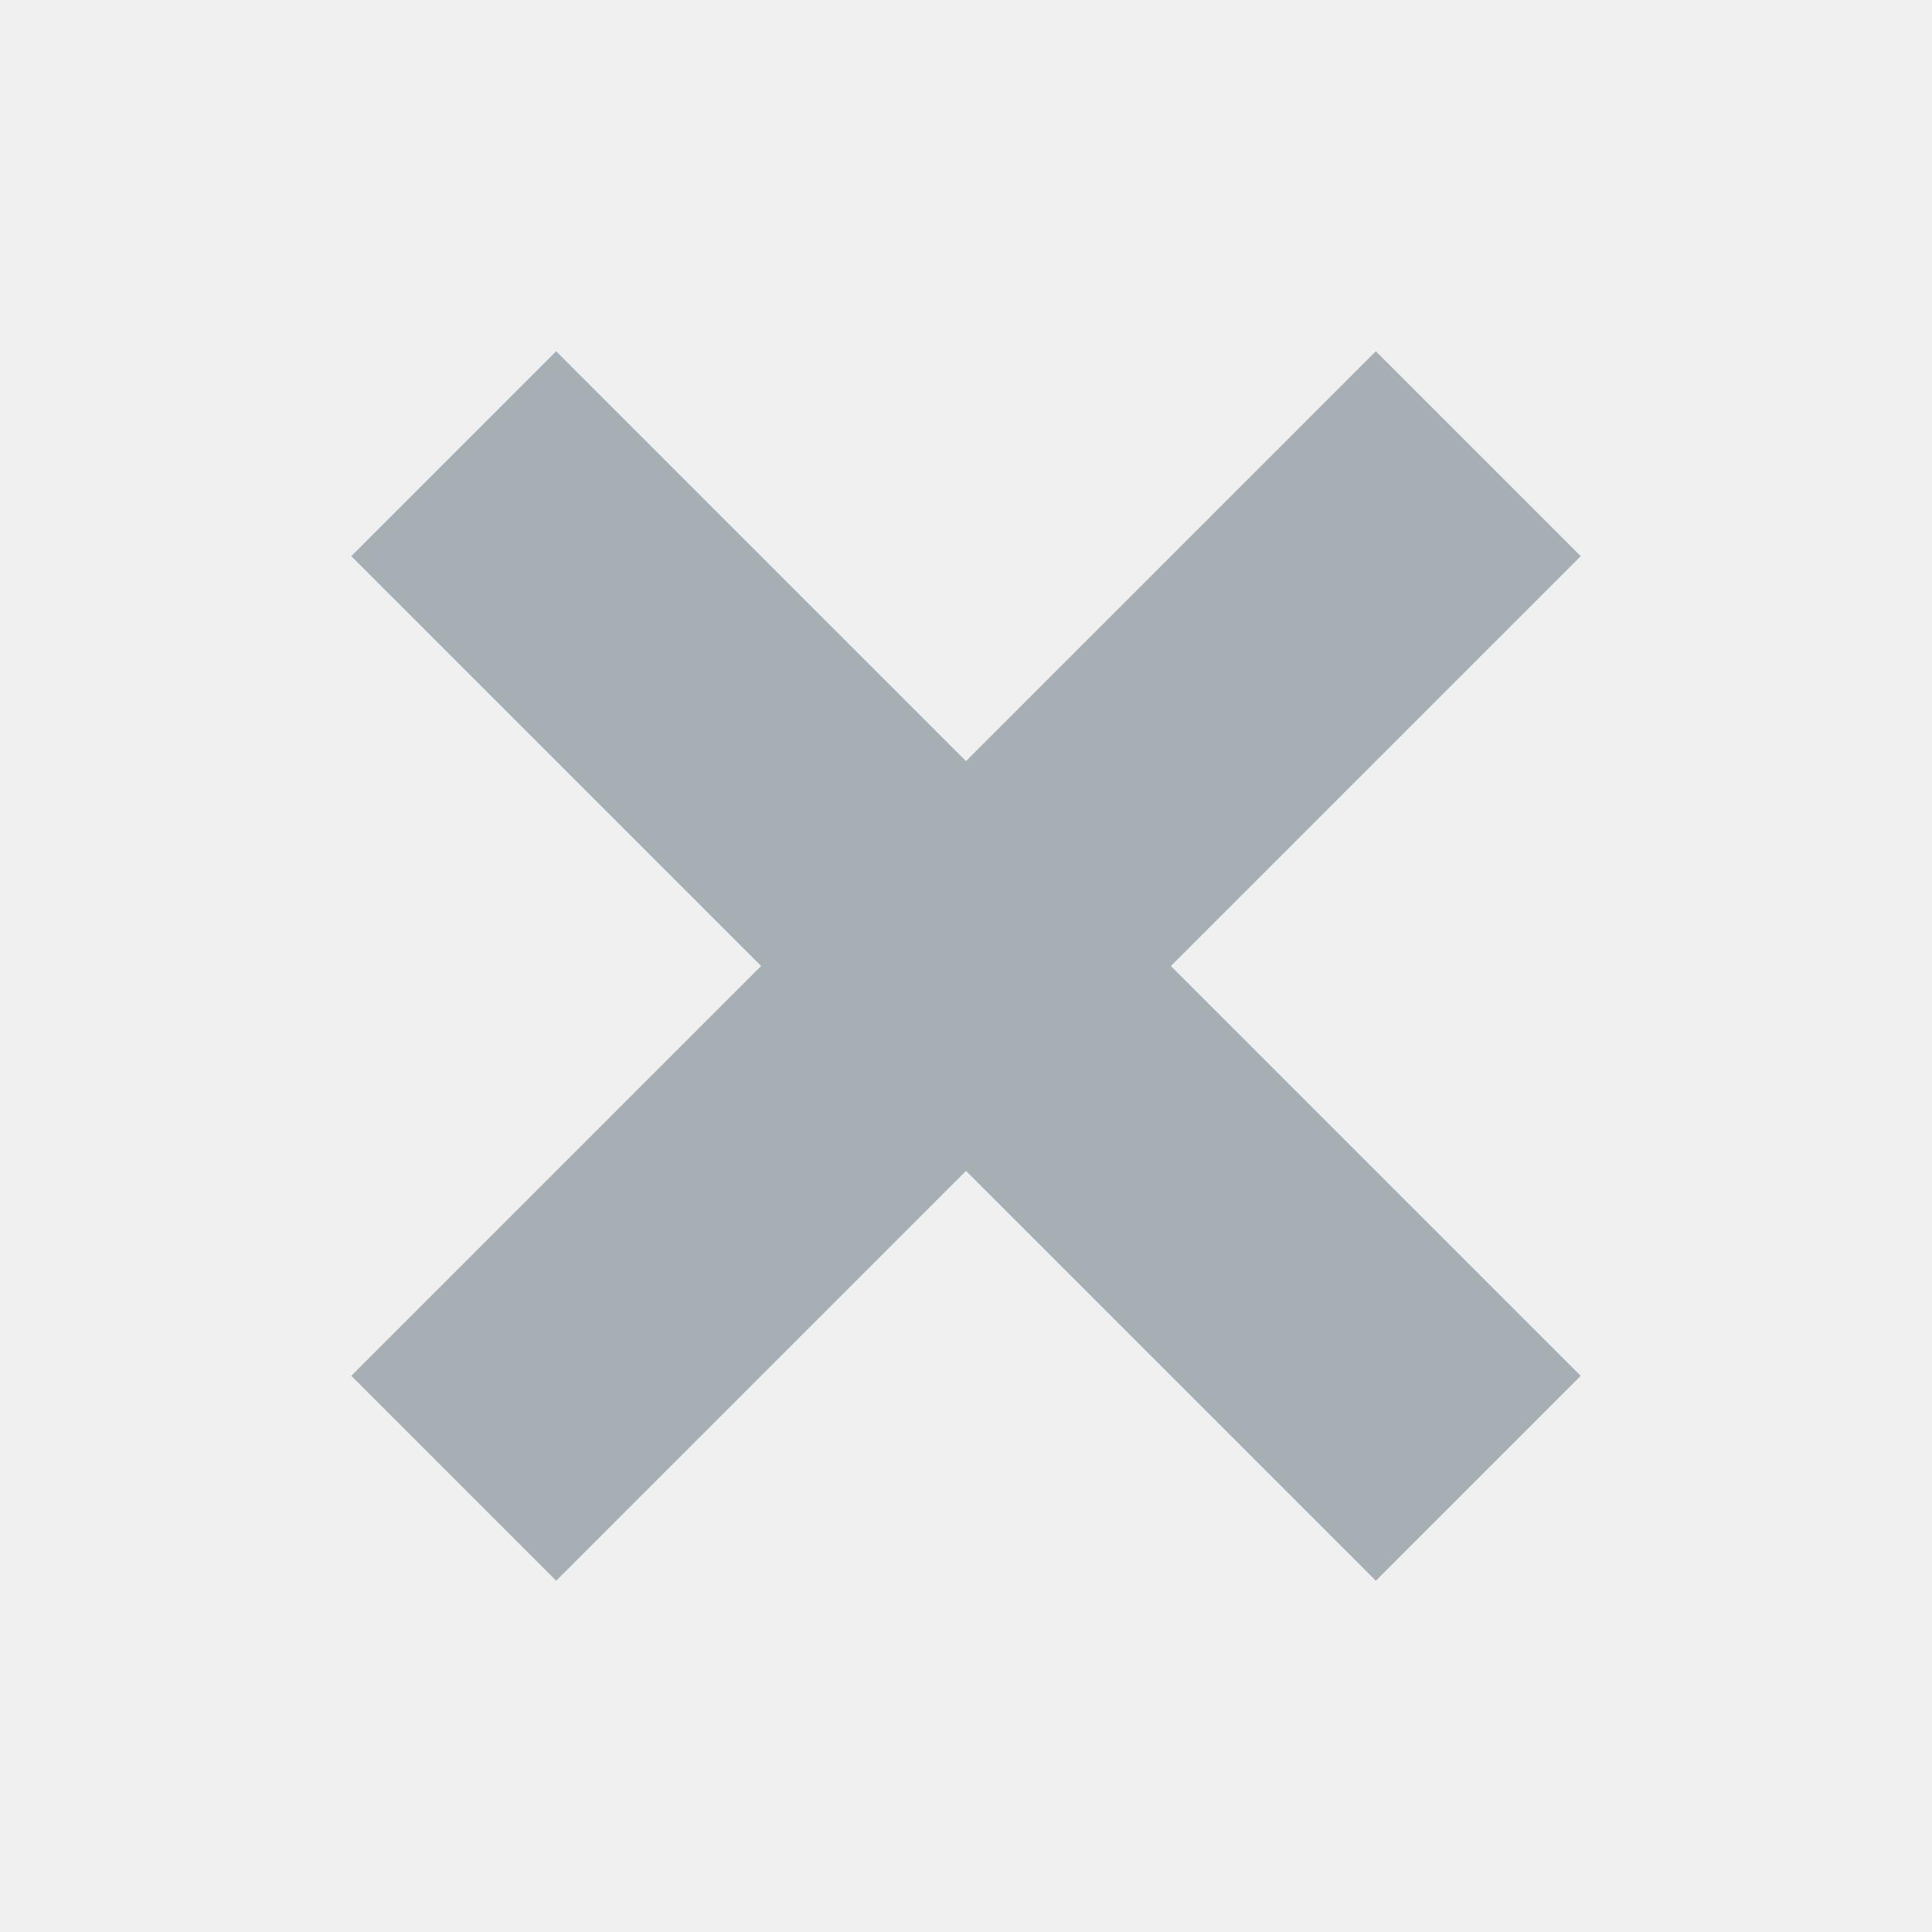
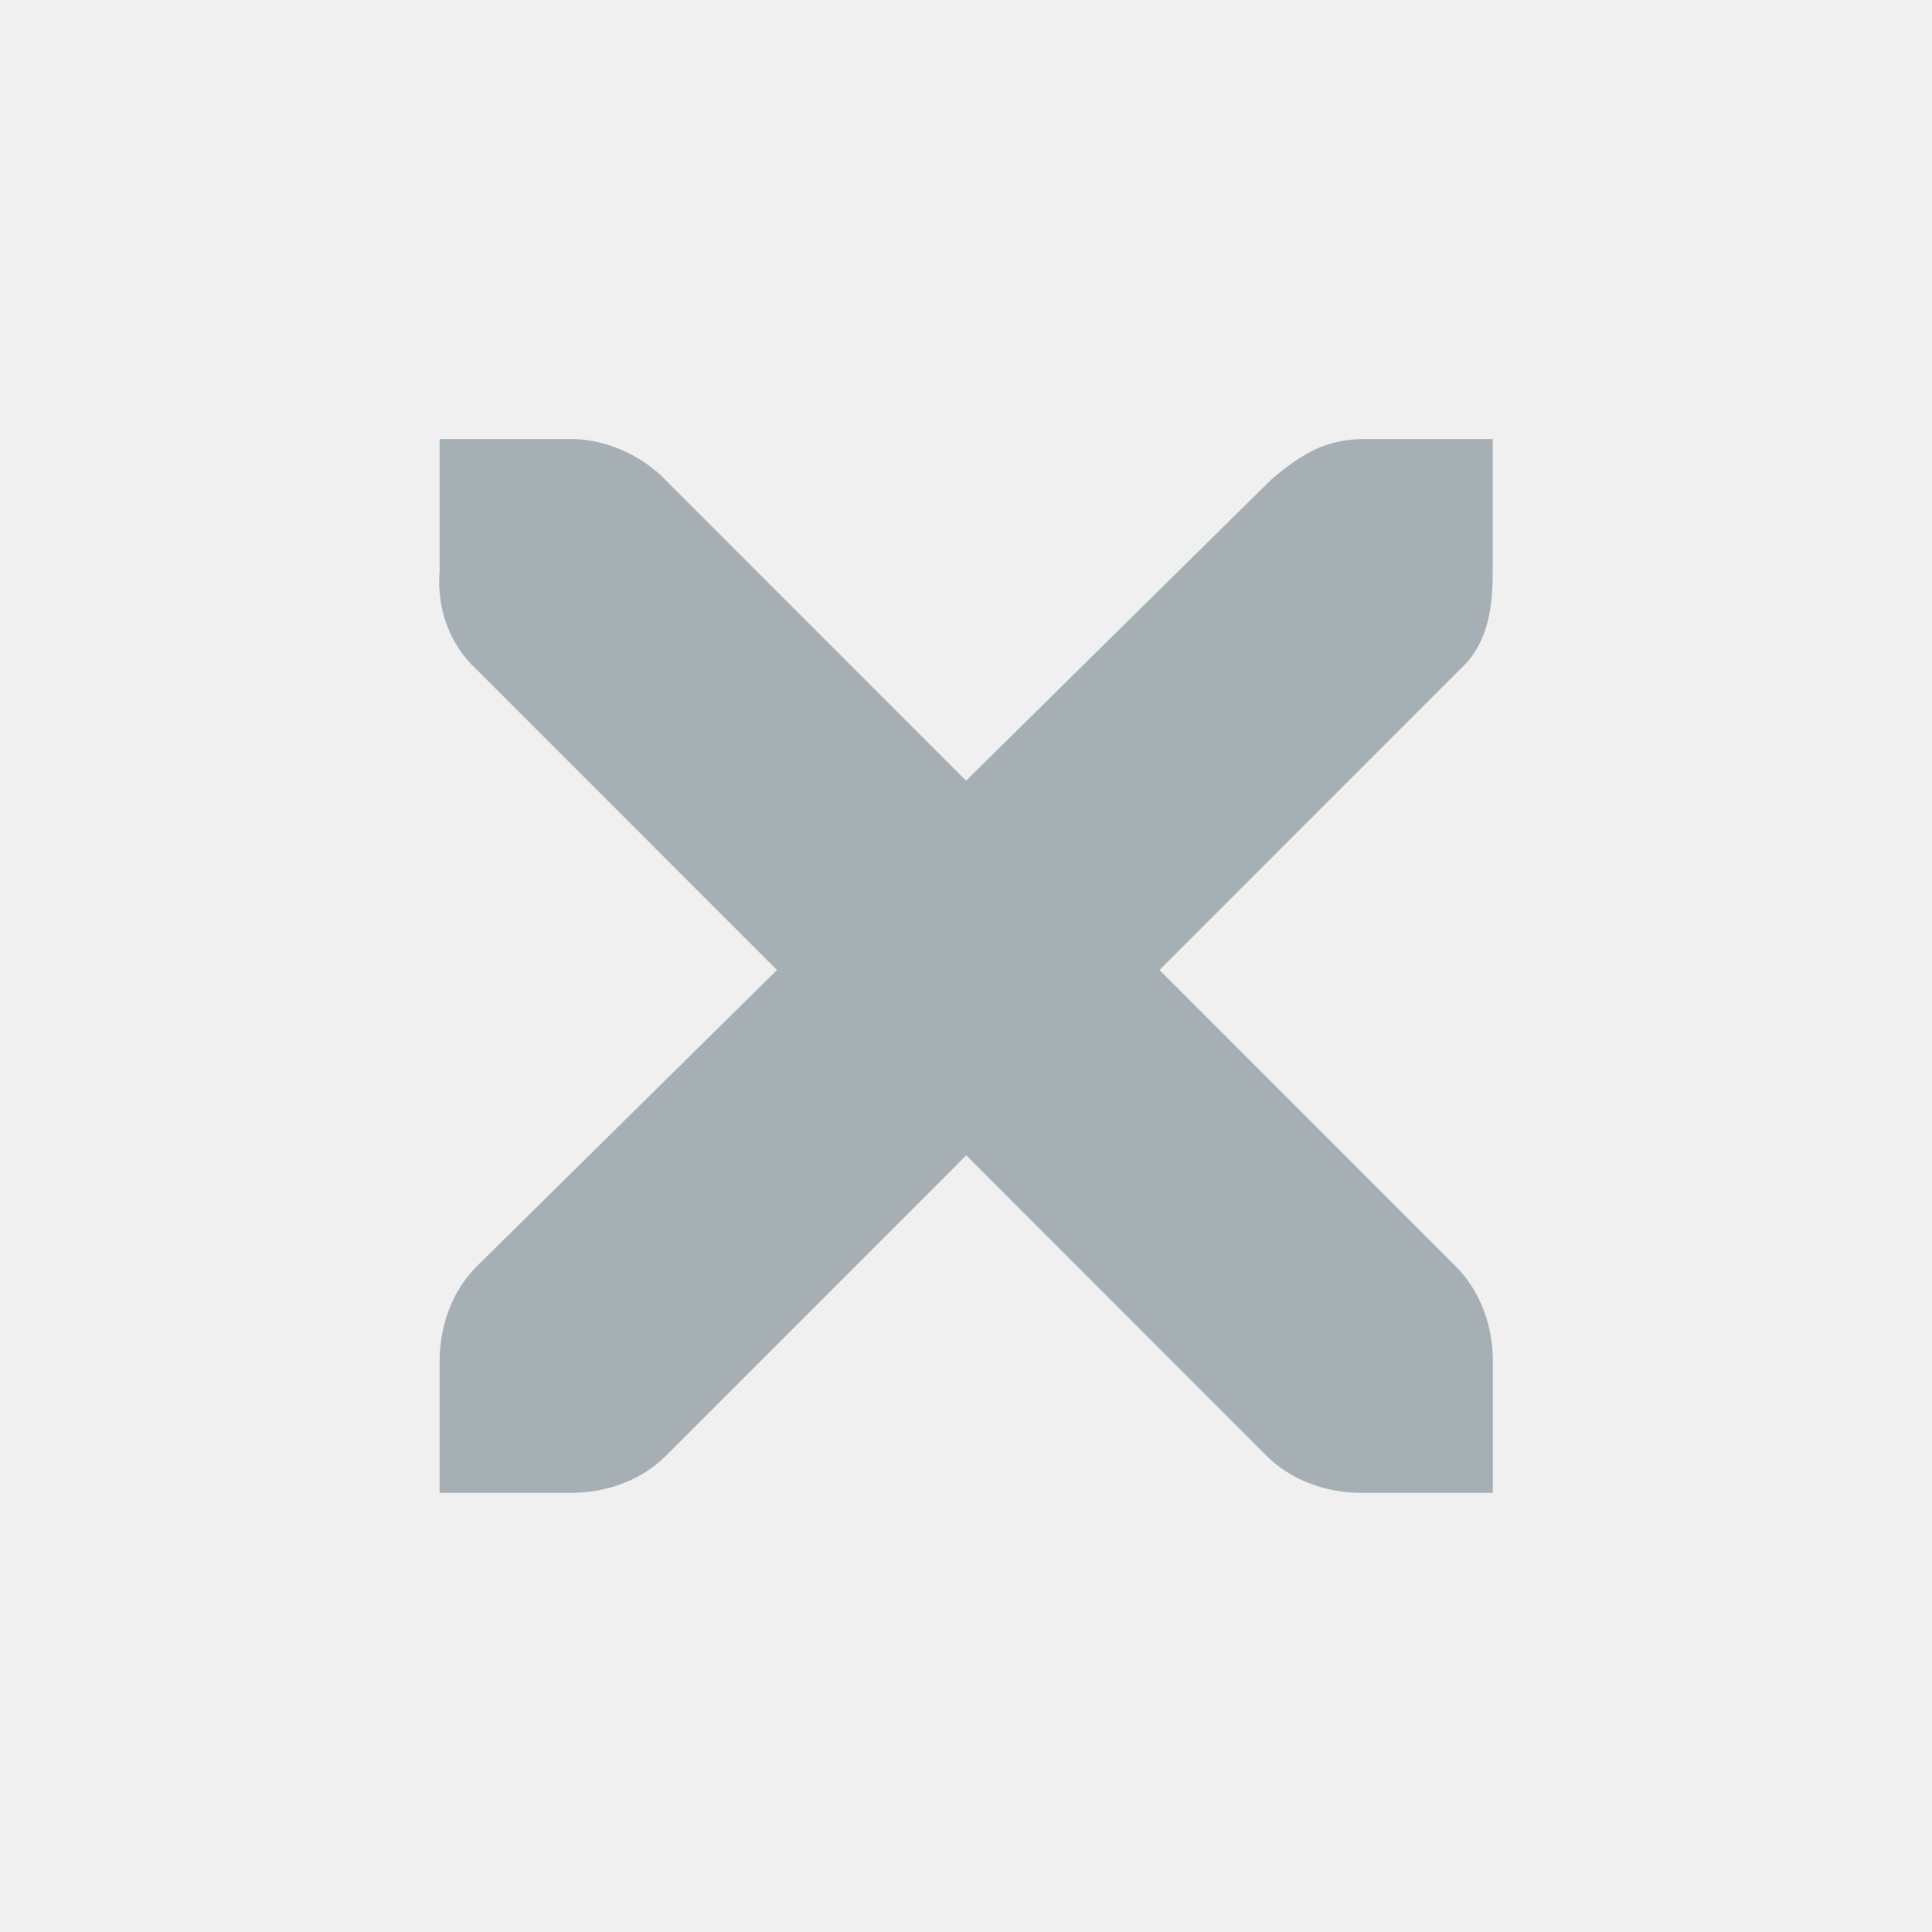
<svg xmlns="http://www.w3.org/2000/svg" xmlns:ns1="http://www.openswatchbook.org/uri/2009/osb" id="svg" width="100%" height="100%" version="1.1" viewBox="0 0 22 22">
  <defs id="defs81">
    <linearGradient id="linearGradient5606" ns1:paint="solid">
      <stop id="stop5608" style="stop-color:#000000;stop-opacity:1;" offset="0" />
    </linearGradient>
  </defs>
  <g id="window-pin" transform="translate(31,-30)">
    <rect id="rect3022" style="fill:#a5afb4;fill-opacity:0;stroke:none" width="8" height="8" x="-46" y="44" />
    <path id="rect3845" style="fill:#a5afb4;fill-opacity:1;opacity:1" d="m -41,44 c -0.389,0.389 -0.468,1.084 -0.016,1.844 l -2.125,1.422 c -0.264,-0.107 -0.548,-0.186 -0.828,-0.188 C -44.333,47.076 -44.688,47.188 -45,47.5 l 1.5,1.5 -2,2 -0.5,1 1,-0.5 2,-2 1.5,1.5 c 0.553,-0.553 0.482,-1.254 0.234,-1.859 l 1.422,-2.125 C -39.084,47.468 -38.389,47.389 -38,47 z" />
  </g>
  <g id="window-unpin" transform="translate(31,-30)">
    <path id="path3024" style="fill:#00bcd4" d="m -61,44 c -0.389,0.389 -0.468,1.084 -0.016,1.844 l -2.125,1.422 c -0.264,-0.107 -0.548,-0.186 -0.828,-0.188 C -64.333,47.076 -64.688,47.188 -65,47.5 l 1.5,1.5 -2,2 -0.5,1 1,-0.5 2,-2 1.5,1.5 c 0.553,-0.553 0.482,-1.254 0.234,-1.859 l 1.422,-2.125 C -59.084,47.468 -58.389,47.389 -58,47 z" />
    <rect id="rect3030" style="fill:#a5afb4;fill-opacity:0;stroke:none" width="8" height="8" x="-66" y="44" />
  </g>
+   <rect id="rect3009" style="fill:#a5afb4;fill-opacity:0;stroke:none" width="22" height="22" x="0" y="0" />
  <g id="window-close">
-     <rect id="rect3009" style="fill:#a5afb4;fill-opacity:0;stroke:none" width="22" height="22" x="0" y="0" />
-     <path id="rect31992" style="color:#bebebe;display:inline;overflow:visible;visibility:visible;opacity:1;fill:#a5afb4;fill-opacity:1;stroke:none;stroke-width:1;marker:none;enable-background:new" d="M 15.667,4 11,8.667 6.333,4 4,6.333 8.667,11 4,15.667 6.333,18 11,13.333 15.667,18 18,15.667 13.333,11 18,6.333 Z" />
+     <rect id="rect4224" style="opacity:0.001;fill:#000000;fill-opacity:1;fill-rule:nonzero;stroke:none;stroke-width:2;stroke-linecap:round;stroke-linejoin:round;stroke-miterlimit:4;stroke-dasharray:none;stroke-opacity:1" width="22" height="22" x="0" y="0" />
+     <g id="g4232" style="fill:#ffffff;fill-opacity:1" transform="matrix(1.749312,0,0,1.749949,-107.9505,-909.4729)">
+       <g id="g4234" style="display:inline;fill:#ffffff;fill-opacity:1" transform="translate(19,-242)">
+         <path id="path4236" style="color:#bebebe;font-style:normal;font-variant:normal;font-weight:normal;font-stretch:normal;font-size:medium;line-height:normal;font-family:'Andale Mono';-inkscape-font-specification:'Andale Mono';text-indent:0;text-align:start;text-decoration:none;text-decoration-line:none;letter-spacing:normal;word-spacing:normal;text-transform:none;direction:ltr;block-progression:tb;writing-mode:lr-tb;text-anchor:start;display:inline;overflow:visible;visibility:visible;fill:#a5afb4;fill-opacity:1;fill-rule:nonzero;stroke:none;stroke-width:1.781;marker:none;enable-background:new" d="m 45.571,764.571 0.857,0 c 0.009,-1.1e-4 0.018,-4e-4 0.027,0 0.219,0.01 0.437,0.11 0.589,0.268 l 1.955,1.955 1.982,-1.955 c 0.228,-0.198 0.383,-0.262 0.589,-0.268 l 0.857,0 0,0.857 c 0,0.246 -0.029,0.472 -0.214,0.643 l -1.955,1.955 1.929,1.929 c 0.161,0.161 0.241,0.389 0.241,0.616 l 0,0.857 -0.857,0 c -0.227,-10e-6 -0.455,-0.08 -0.616,-0.241 l -1.955,-1.955 -1.955,1.955 c -0.161,0.161 -0.389,0.241 -0.616,0.241 l -0.857,0 0,-0.857 c -3e-6,-0.227 0.08,-0.455 0.241,-0.616 l 1.955,-1.929 -1.955,-1.955 c -0.181,-0.167 -0.26,-0.402 -0.241,-0.643 l 0,-0.857 z" />
+       </g>
+     </g>
  </g>
  <g id="16-16-window-close">
-     <rect id="rect4173" style="opacity:0;fill:#a5afb4;fill-opacity:1;stroke:none;stroke-opacity:1" width="16" height="16" x="3" y="-19" />
-     <g id="g4169" style="enable-background:new" transform="matrix(0.7071068,0.7071068,-0.7071068,0.7071068,11.24264,-22.55635)">
-       <g id="layer12" style="display:inline" transform="translate(-285.0008,-0.99666)">
-         <path id="rect31992-9" style="color:#bebebe;display:inline;overflow:visible;visibility:visible;opacity:1;fill:#a5afb4;fill-opacity:1;stroke:none;stroke-width:1;marker:none" d="m 292.001,3.997 0,4 -4,0 0,2 4,0 0,4 2,0 0,-4 4,0 0,-2 -4,0 0,-4 -2,0 z" />
+     <rect id="rect4200" style="opacity:0.001;fill:#000000;fill-opacity:1;fill-rule:nonzero;stroke:none;stroke-width:2;stroke-linecap:round;stroke-linejoin:round;stroke-miterlimit:4;stroke-dasharray:none;stroke-opacity:1" width="16" height="16" x="0" y="-16" />
+     <g id="g4208" style="fill:#ffffff;fill-opacity:1" transform="matrix(1.249509,0,0,1.249964,-76.96463,-665.4806)">
+       <g id="g4210" style="display:inline;fill:#ffffff;fill-opacity:1" transform="translate(19,-242)">
+         <path id="path4212" style="color:#bebebe;font-style:normal;font-variant:normal;font-weight:normal;font-stretch:normal;font-size:medium;line-height:normal;font-family:'Andale Mono';-inkscape-font-specification:'Andale Mono';text-indent:0;text-align:start;text-decoration:none;text-decoration-line:none;letter-spacing:normal;word-spacing:normal;text-transform:none;direction:ltr;block-progression:tb;writing-mode:lr-tb;text-anchor:start;display:inline;overflow:visible;visibility:visible;fill:#a5afb4;fill-opacity:1;fill-rule:nonzero;stroke:none;stroke-width:1.781;marker:none;enable-background:new" d="m 45.8,764.8 0.8,0 c 0.008,-10e-5 0.017,-3.7e-4 0.025,0 0.204,0.009 0.408,0.103 0.55,0.25 l 1.825,1.825 1.85,-1.825 c 0.212,-0.184 0.357,-0.244 0.55,-0.25 l 0.8,0 0,0.8 c 0,0.229 -0.027,0.441 -0.2,0.6 l -1.825,1.825 1.8,1.8 c 0.151,0.151 0.225,0.363 0.225,0.575 l 0,0.8 -0.8,0 c -0.212,-10e-6 -0.424,-0.074 -0.575,-0.225 l -1.825,-1.825 -1.825,1.825 c -0.151,0.151 -0.363,0.225 -0.575,0.225 l -0.8,0 0,-0.8 c -3e-6,-0.212 0.074,-0.424 0.225,-0.575 l 1.825,-1.8 -1.825,-1.825 c -0.169,-0.156 -0.243,-0.375 -0.225,-0.6 l 0,-0.8 z" />
      </g>
    </g>
  </g>
</svg>
